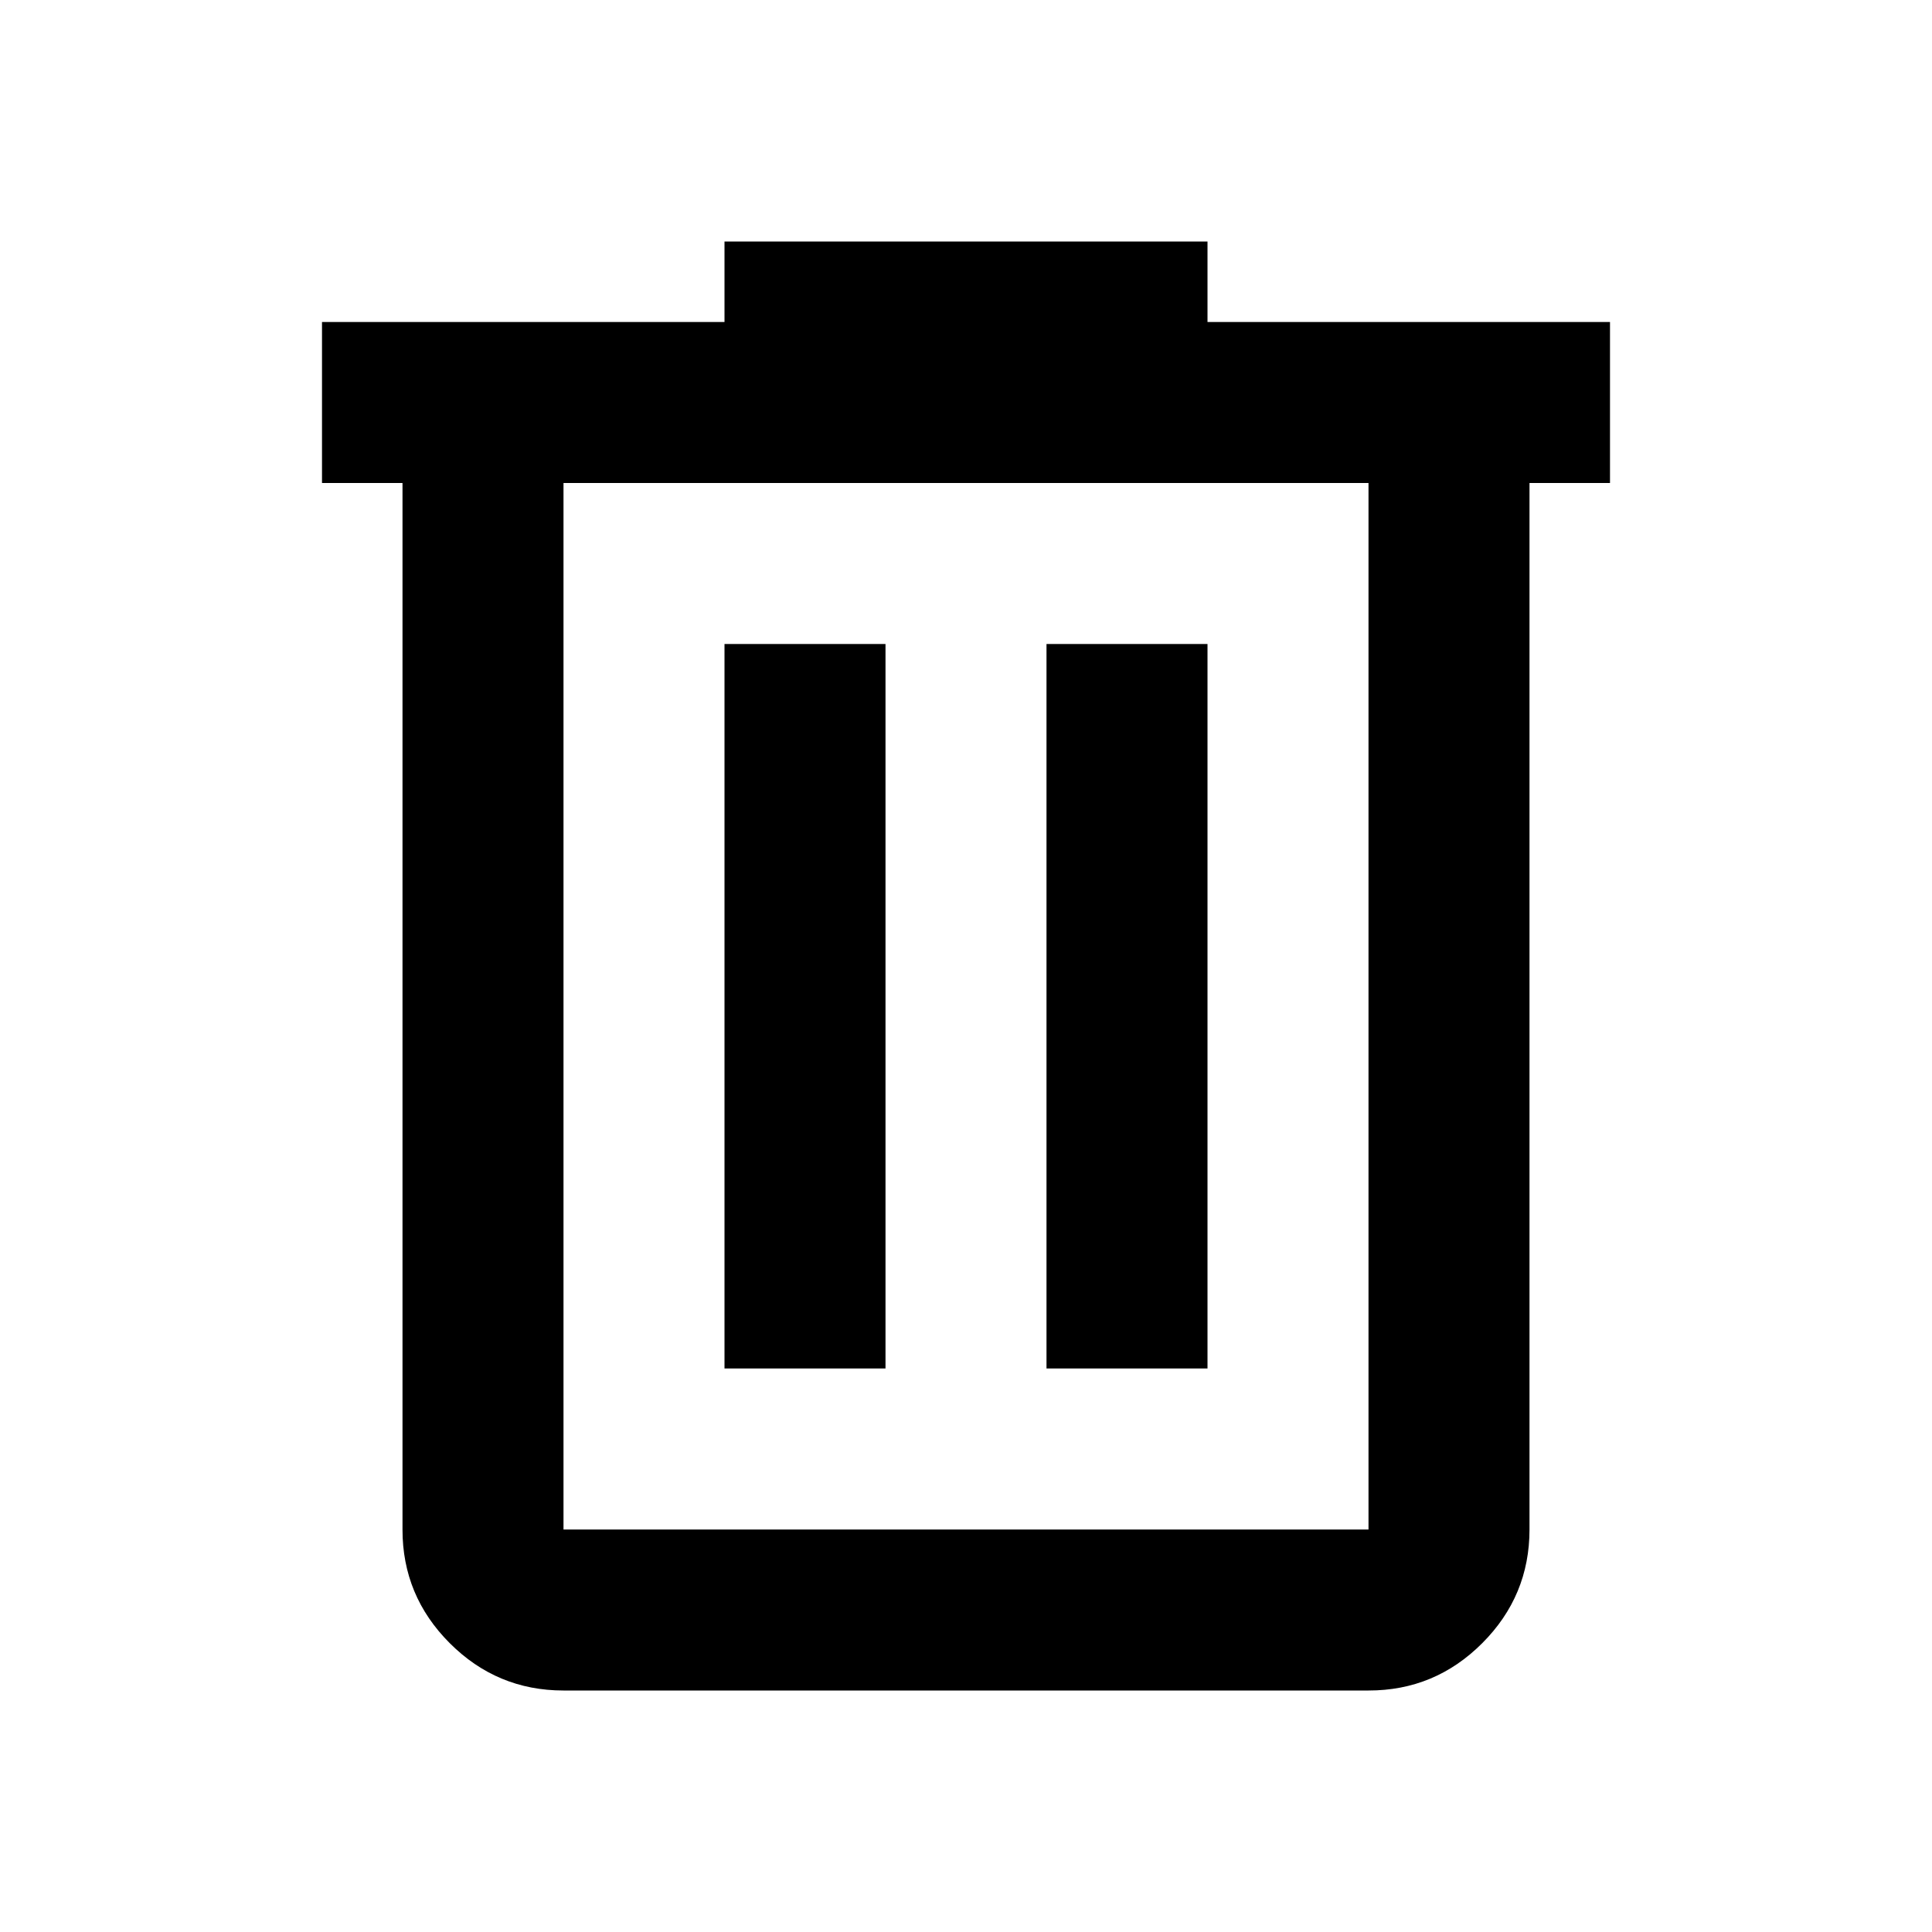
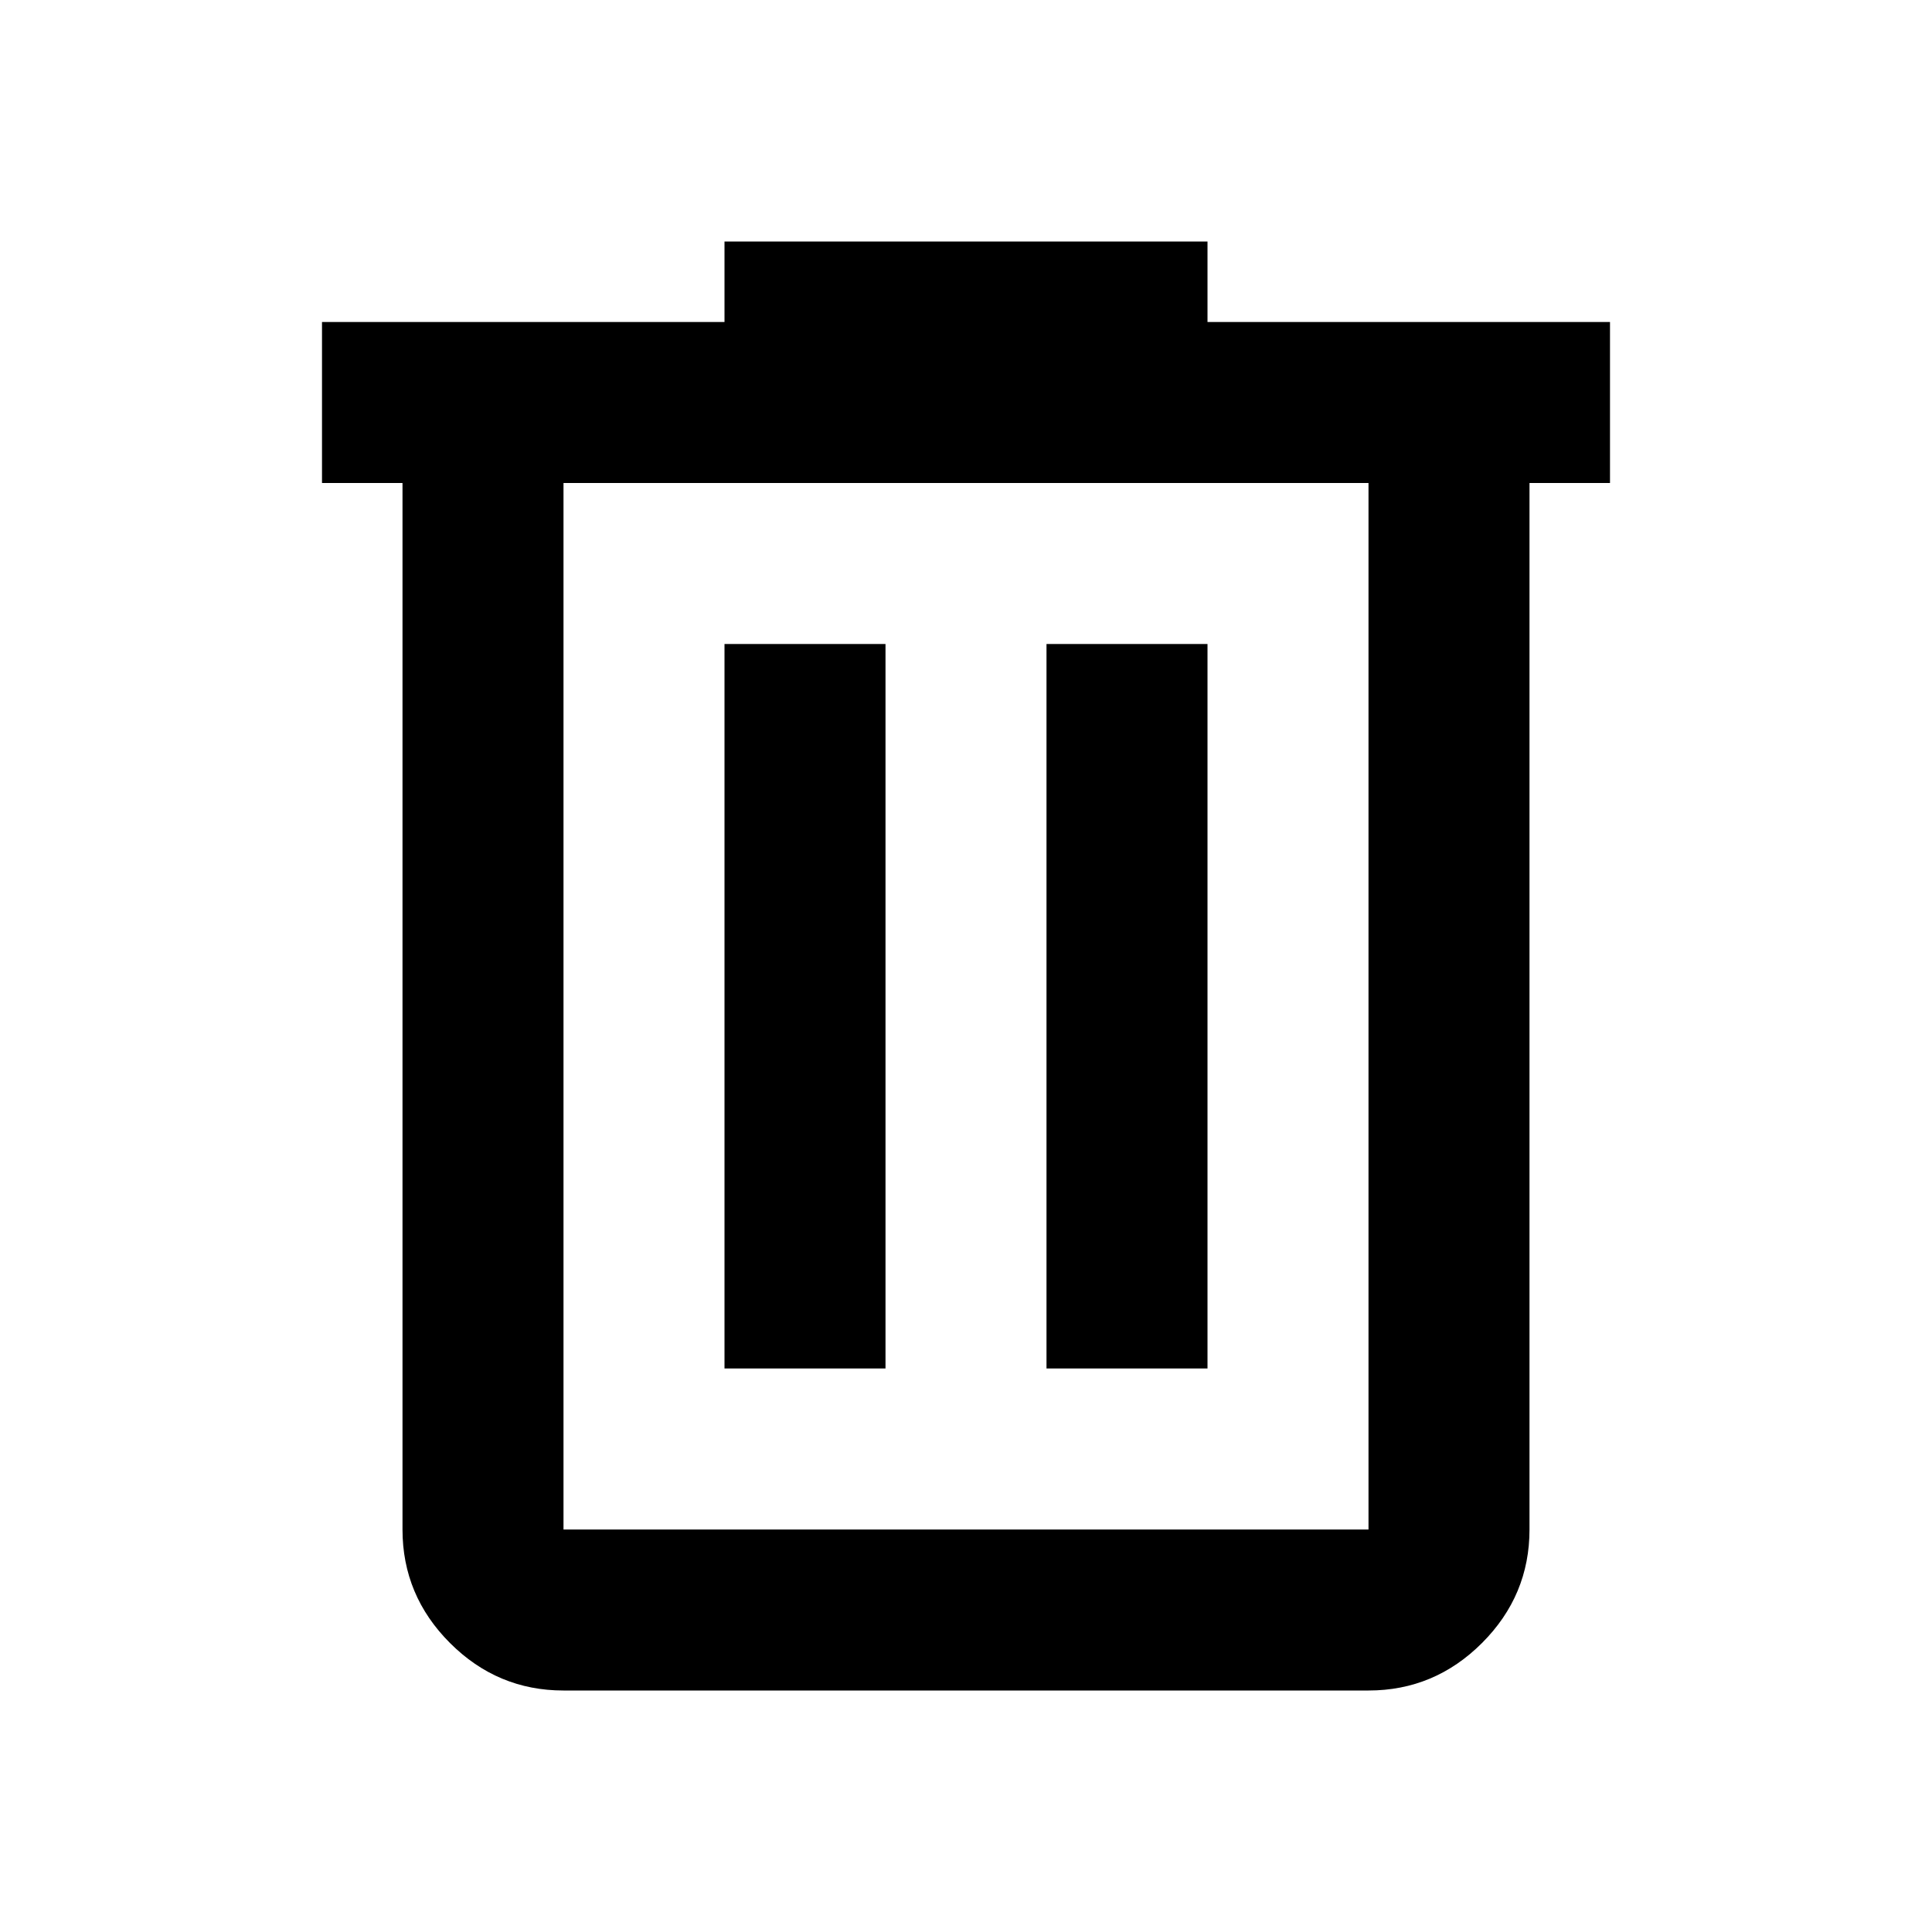
<svg xmlns="http://www.w3.org/2000/svg" viewBox="0 0 24 24" height="24px" width="24px" fill="currentColor">
-   <path d="M7,21q-0.825,0,-1.413,-0.588T5,19v-13h-1v-2h5v-1h6v1h5v2h-1v13q0,0.825,-0.588,1.413T17,21H7Zm10,-15H7v13h10v-13ZM9,17h2v-9h-2v9Zm4,0h2v-9h-2v9ZM7,6v13-13Z" />
+   <path d="M7,21q-0.82,0-1.41-0.59T5,19V6H4V4H9V3h6V4h5V6H19V19q0,0.82-0.59,1.41T17,21H7ZM17,6H7V19H17V6ZM9,17h2V8H9v9Zm4,0h2V8H13v9ZM7,6V19V6Z" />
</svg>
